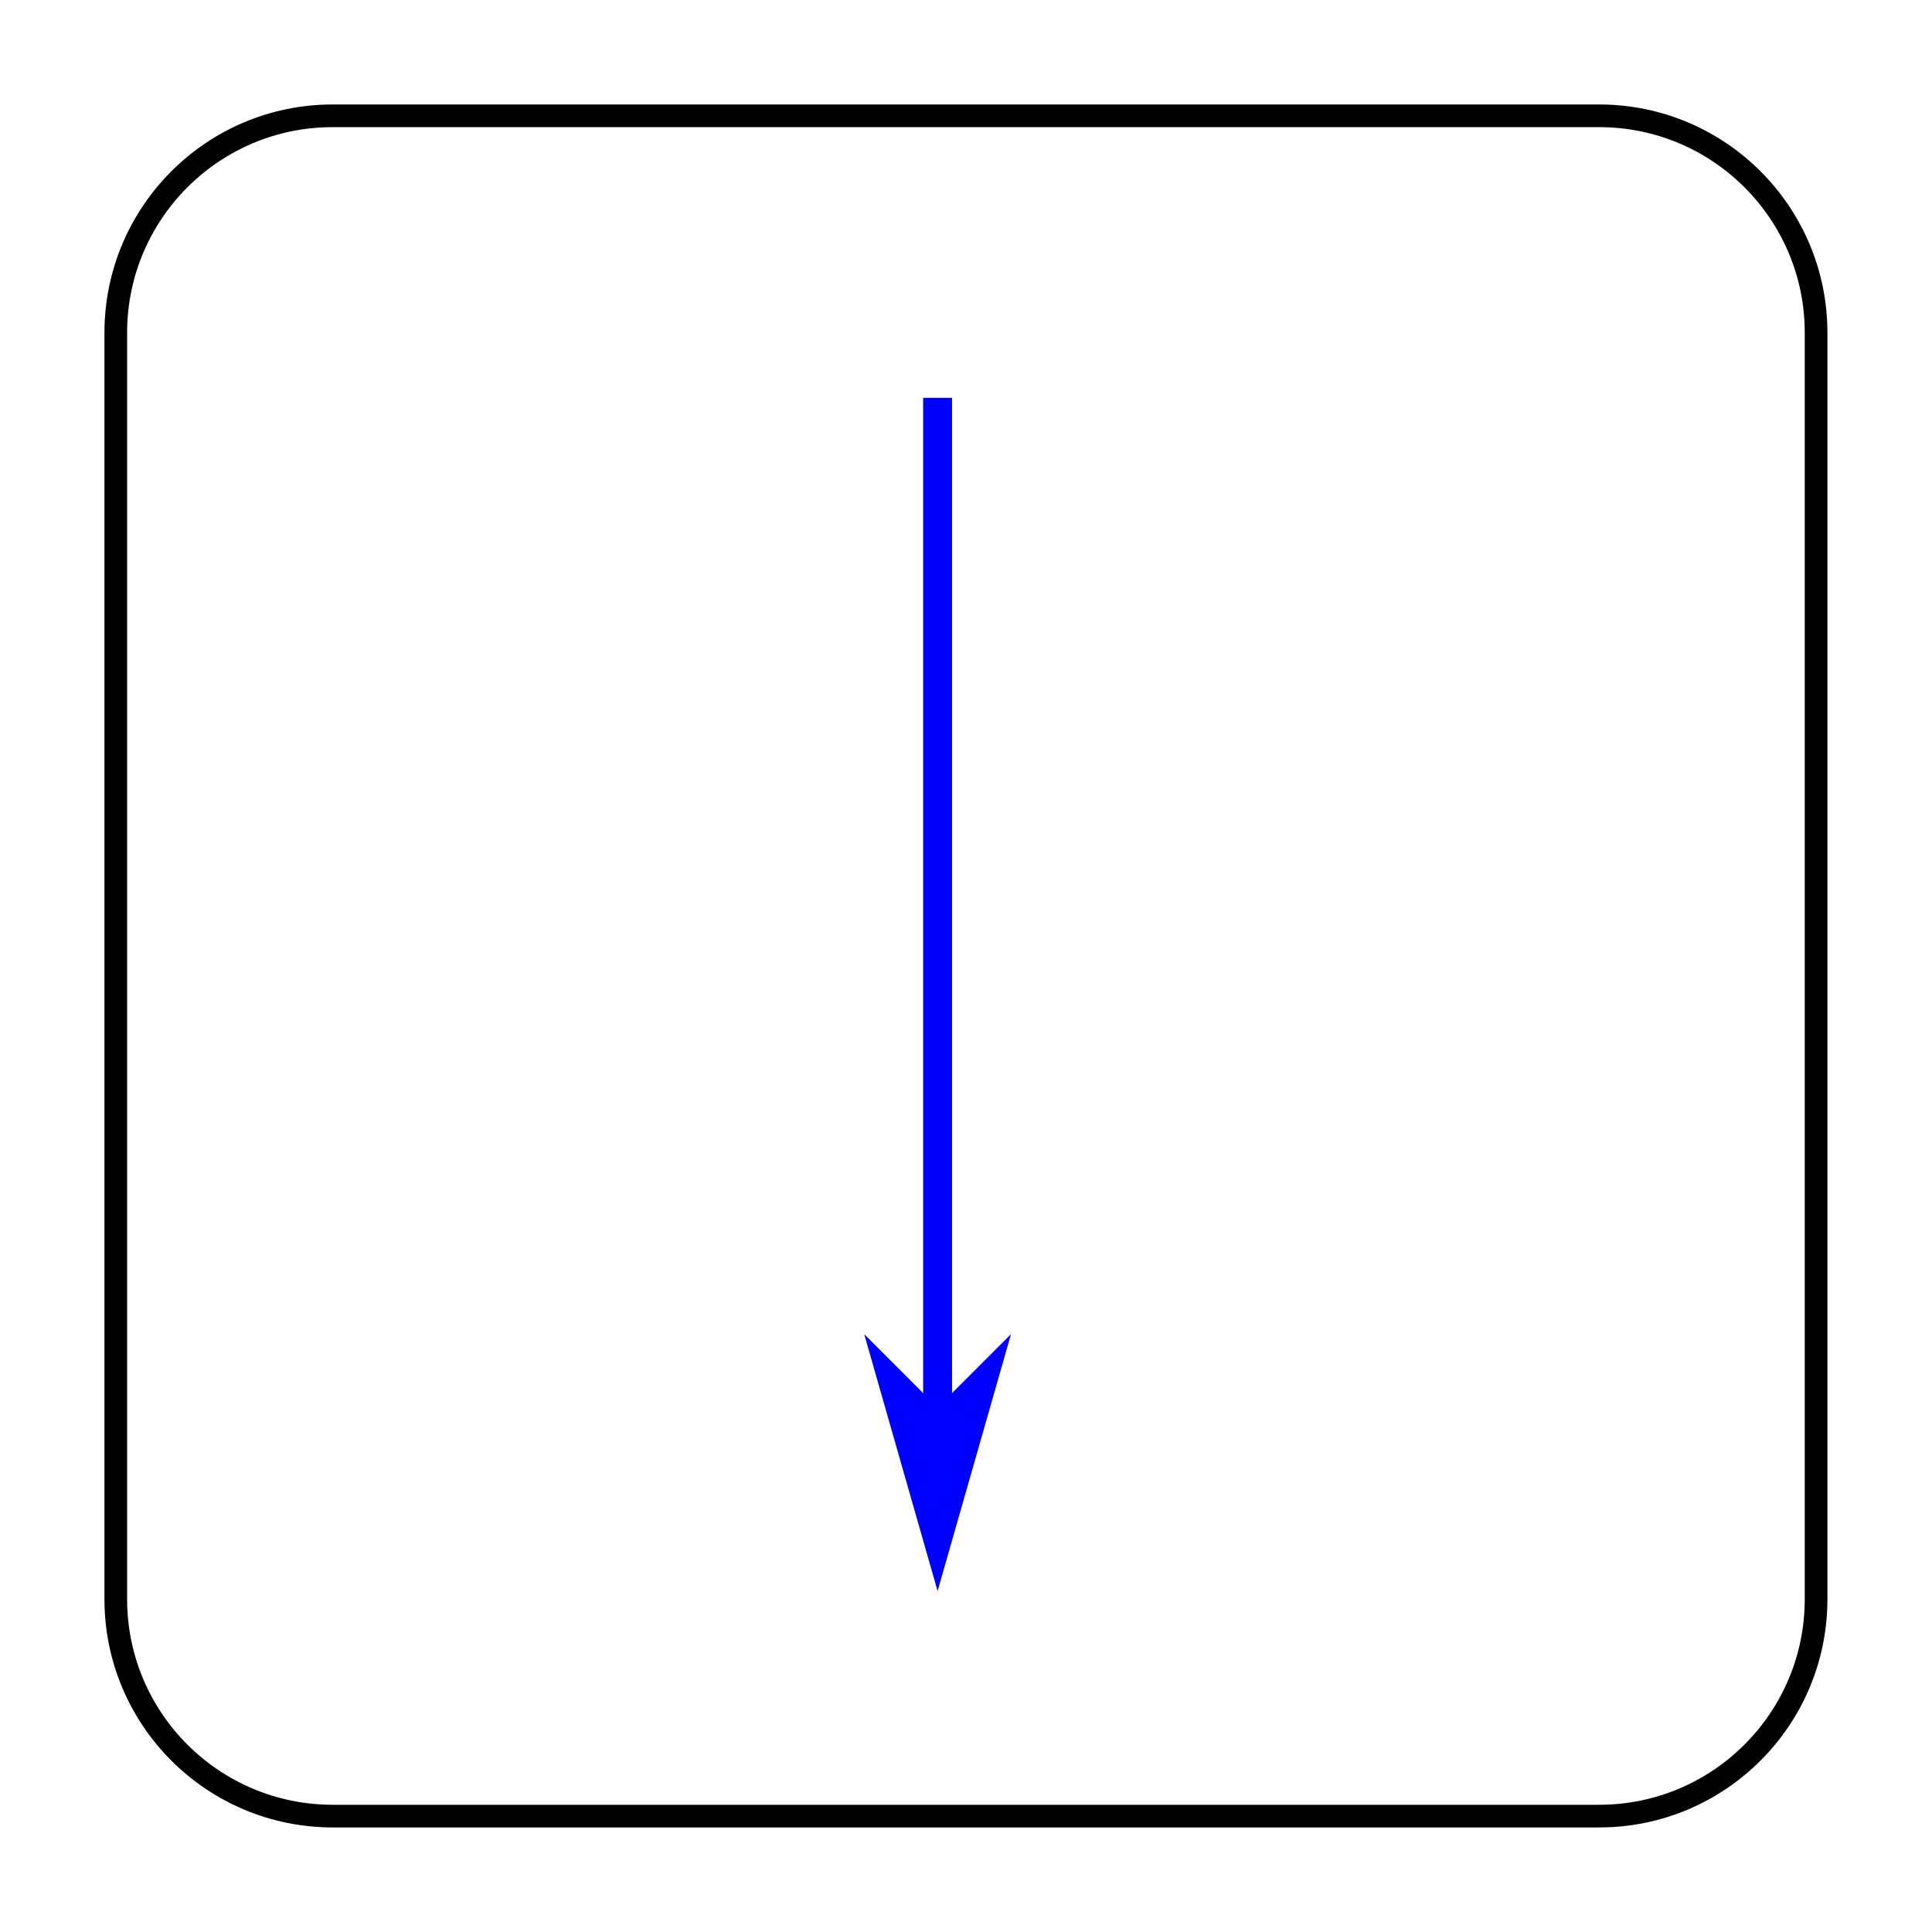
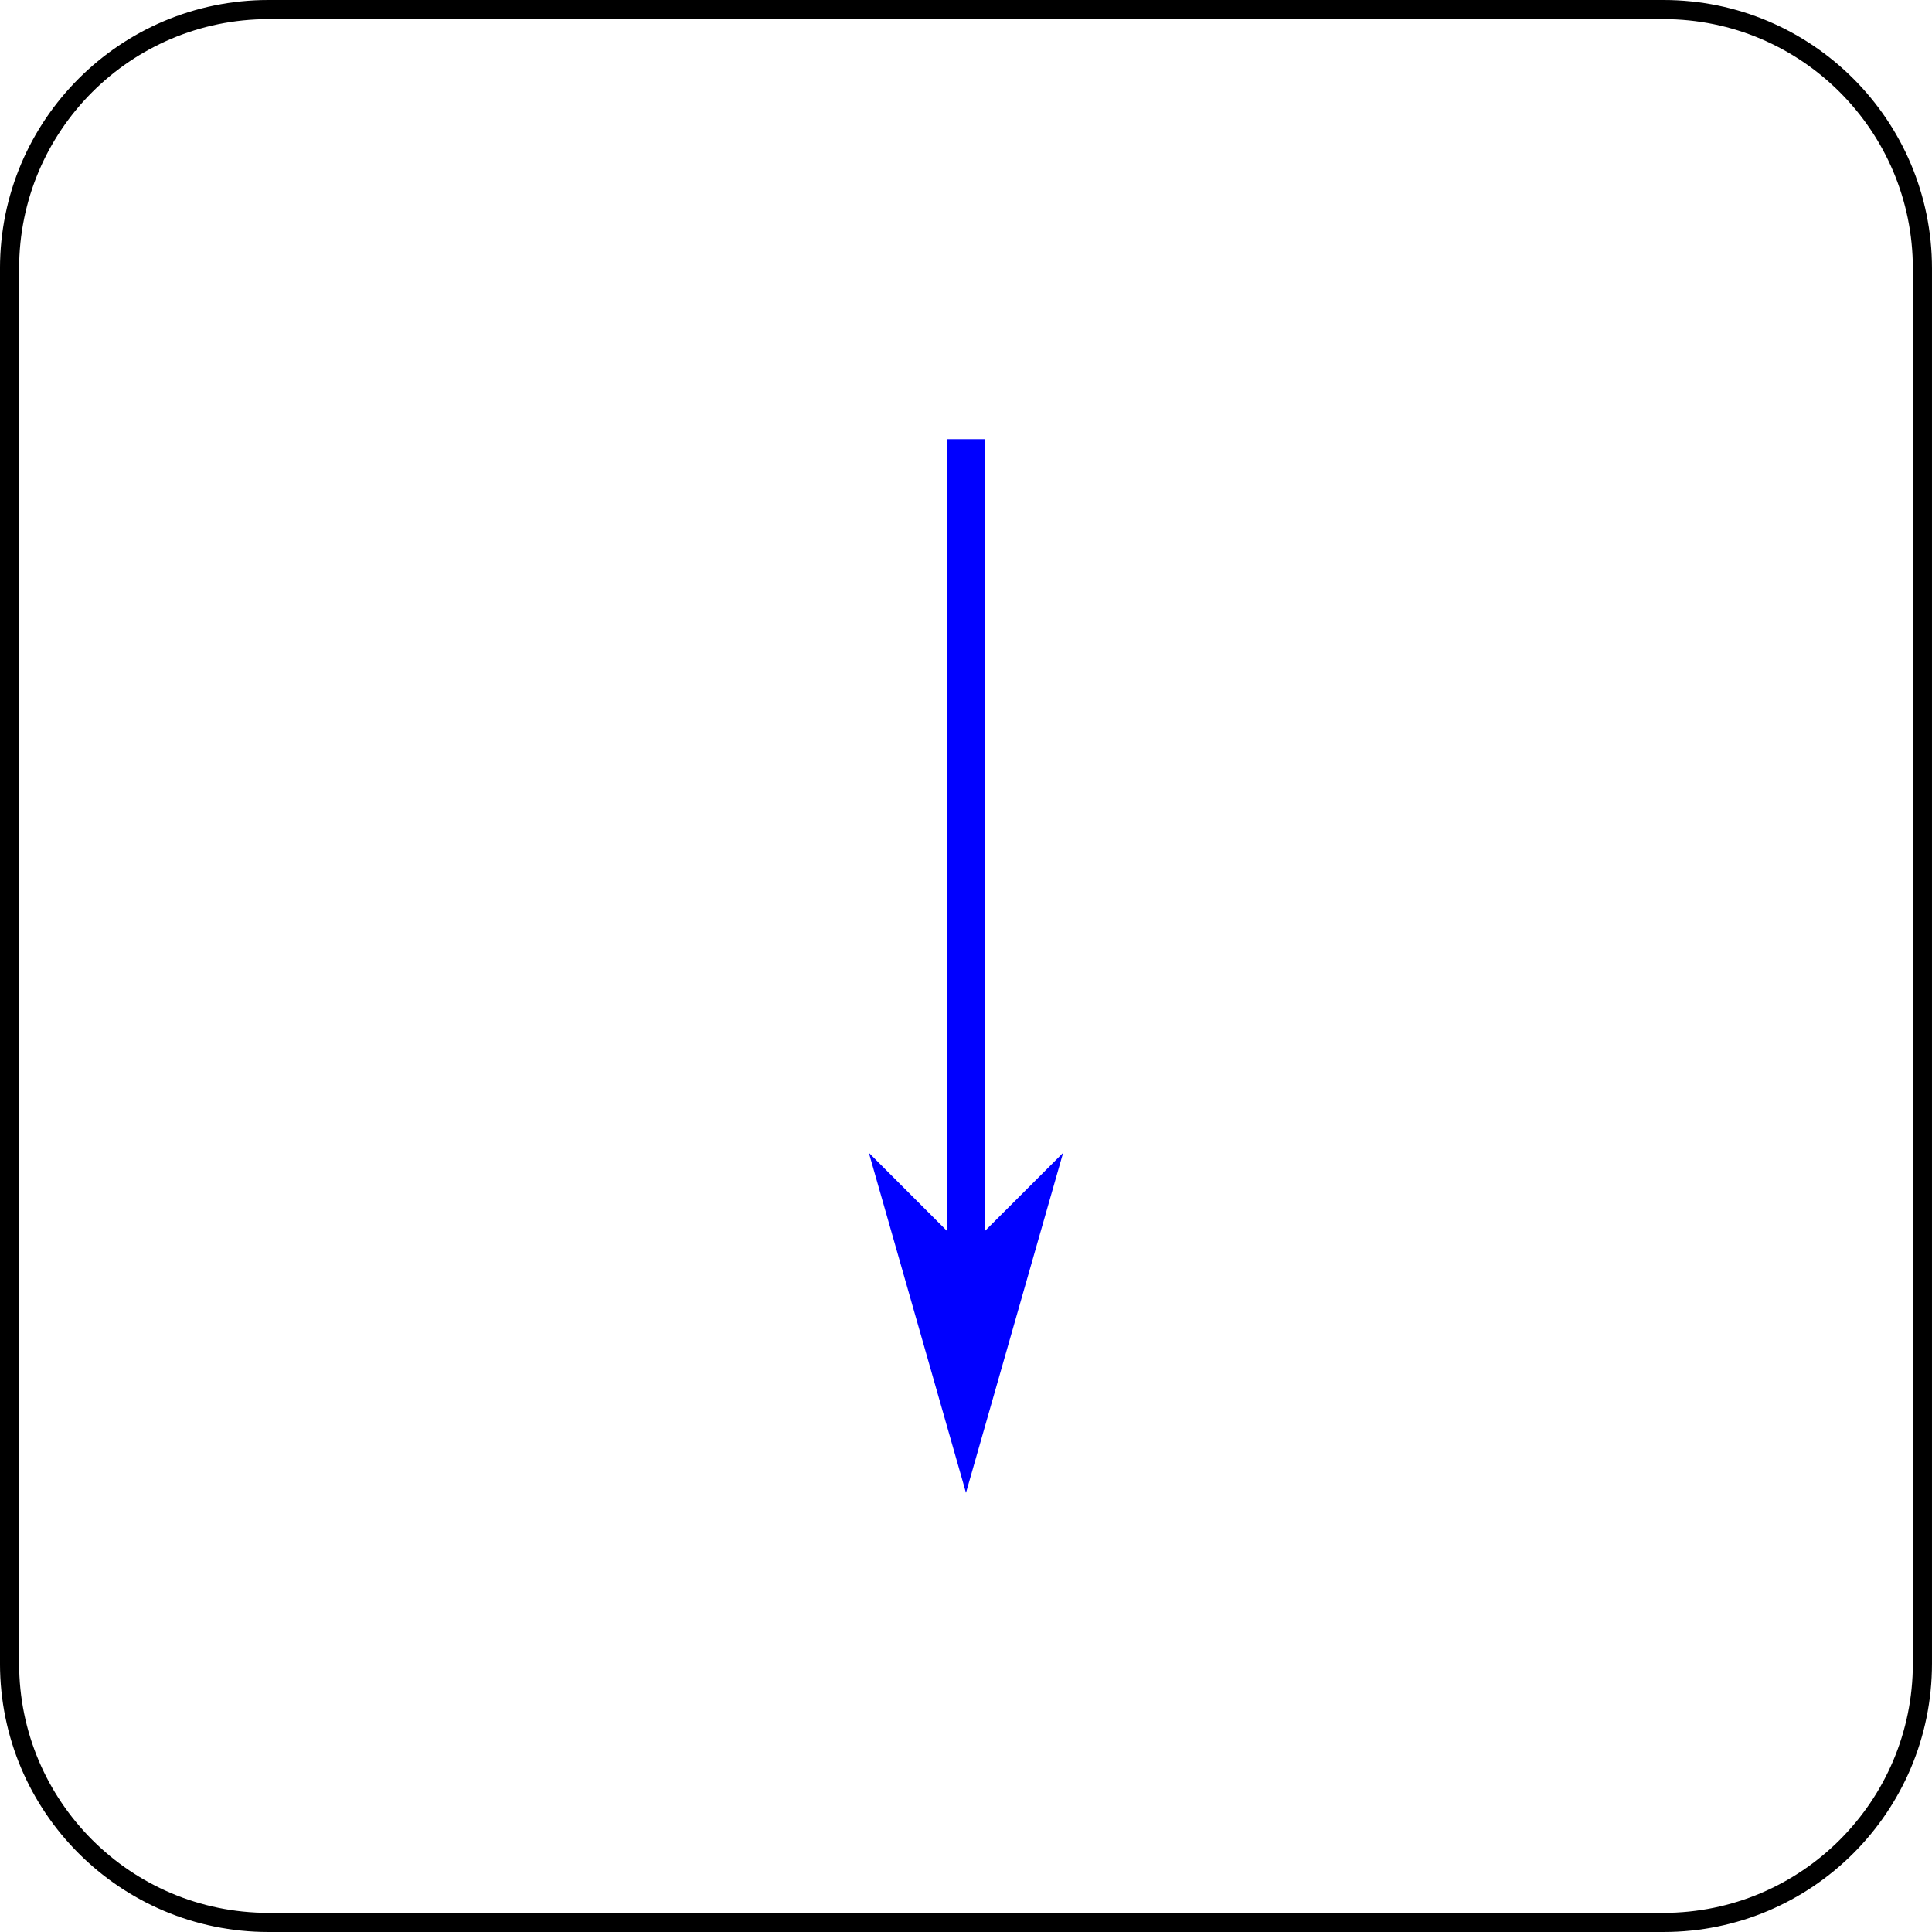
- <svg xmlns="http://www.w3.org/2000/svg" width="17.044mm" height="17.044mm" viewBox="0 0 17.044 17.044" version="1.1" id="svg1058">
+ <svg xmlns="http://www.w3.org/2000/svg" width="50.5mm" height="50.5mm" viewBox="0 0 50.5 50.5" version="1.1" id="svg1058">
  <defs id="defs1052">
    <marker orient="auto" refY="0" refX="0" id="Arrow1Mstart" style="overflow:visible">
      <path id="path1615" d="M 0,0 5,-5 -12.5,0 5,5 Z" style="fill:#0000ff;fill-opacity:1;fill-rule:evenodd;stroke:#0000ff;stroke-width:1pt;stroke-opacity:1" transform="matrix(0.4,0,0,0.4,4,0)" />
    </marker>
  </defs>
-   <g id="layer1" transform="translate(-52.53457,-109.7994)">
-     <rect style="opacity:1;fill:none;fill-opacity:0.397;stroke:#000000;stroke-width:0.2;stroke-miterlimit:4;stroke-dasharray:none;stroke-dashoffset:0;stroke-opacity:1" id="rect1603" width="15" height="15" x="53.556" y="110.821" ry="1.914" />
-     <path style="fill:none;stroke:#0000ff;stroke-width:0.255;stroke-linecap:butt;stroke-linejoin:miter;stroke-miterlimit:4;stroke-dasharray:none;stroke-opacity:1;marker-start:url(#Arrow1Mstart)" d="m 60.806,123.333 v -10.024" id="path1607" />
-     <rect style="opacity:1;fill:#498cac;fill-opacity:0.397;stroke:#000000;stroke-width:1;stroke-miterlimit:4;stroke-dasharray:none;stroke-dashoffset:0;stroke-opacity:1" id="rect2575" width="2.138" height="0.267" x="97.019" y="45.232" />
+   <g id="layer1" transform="translate(-38.07531,-94.16705)">
+     <rect style="opacity:1;fill:none;fill-opacity:0.397;stroke:#000000;stroke-width:0.5;stroke-miterlimit:4;stroke-dasharray:none;stroke-dashoffset:0;stroke-opacity:1" id="rect1603" width="50" height="50" x="38.325" y="94.417" ry="6.768" />
+     <path style="fill:none;stroke:#0000ff;stroke-width:1;stroke-linecap:butt;stroke-linejoin:miter;stroke-miterlimit:4;stroke-dasharray:none;stroke-opacity:1;marker-start:url(#Arrow1Mstart)" d="M 63.325,131.216 V 105.647" id="path1607" />
  </g>
</svg>
